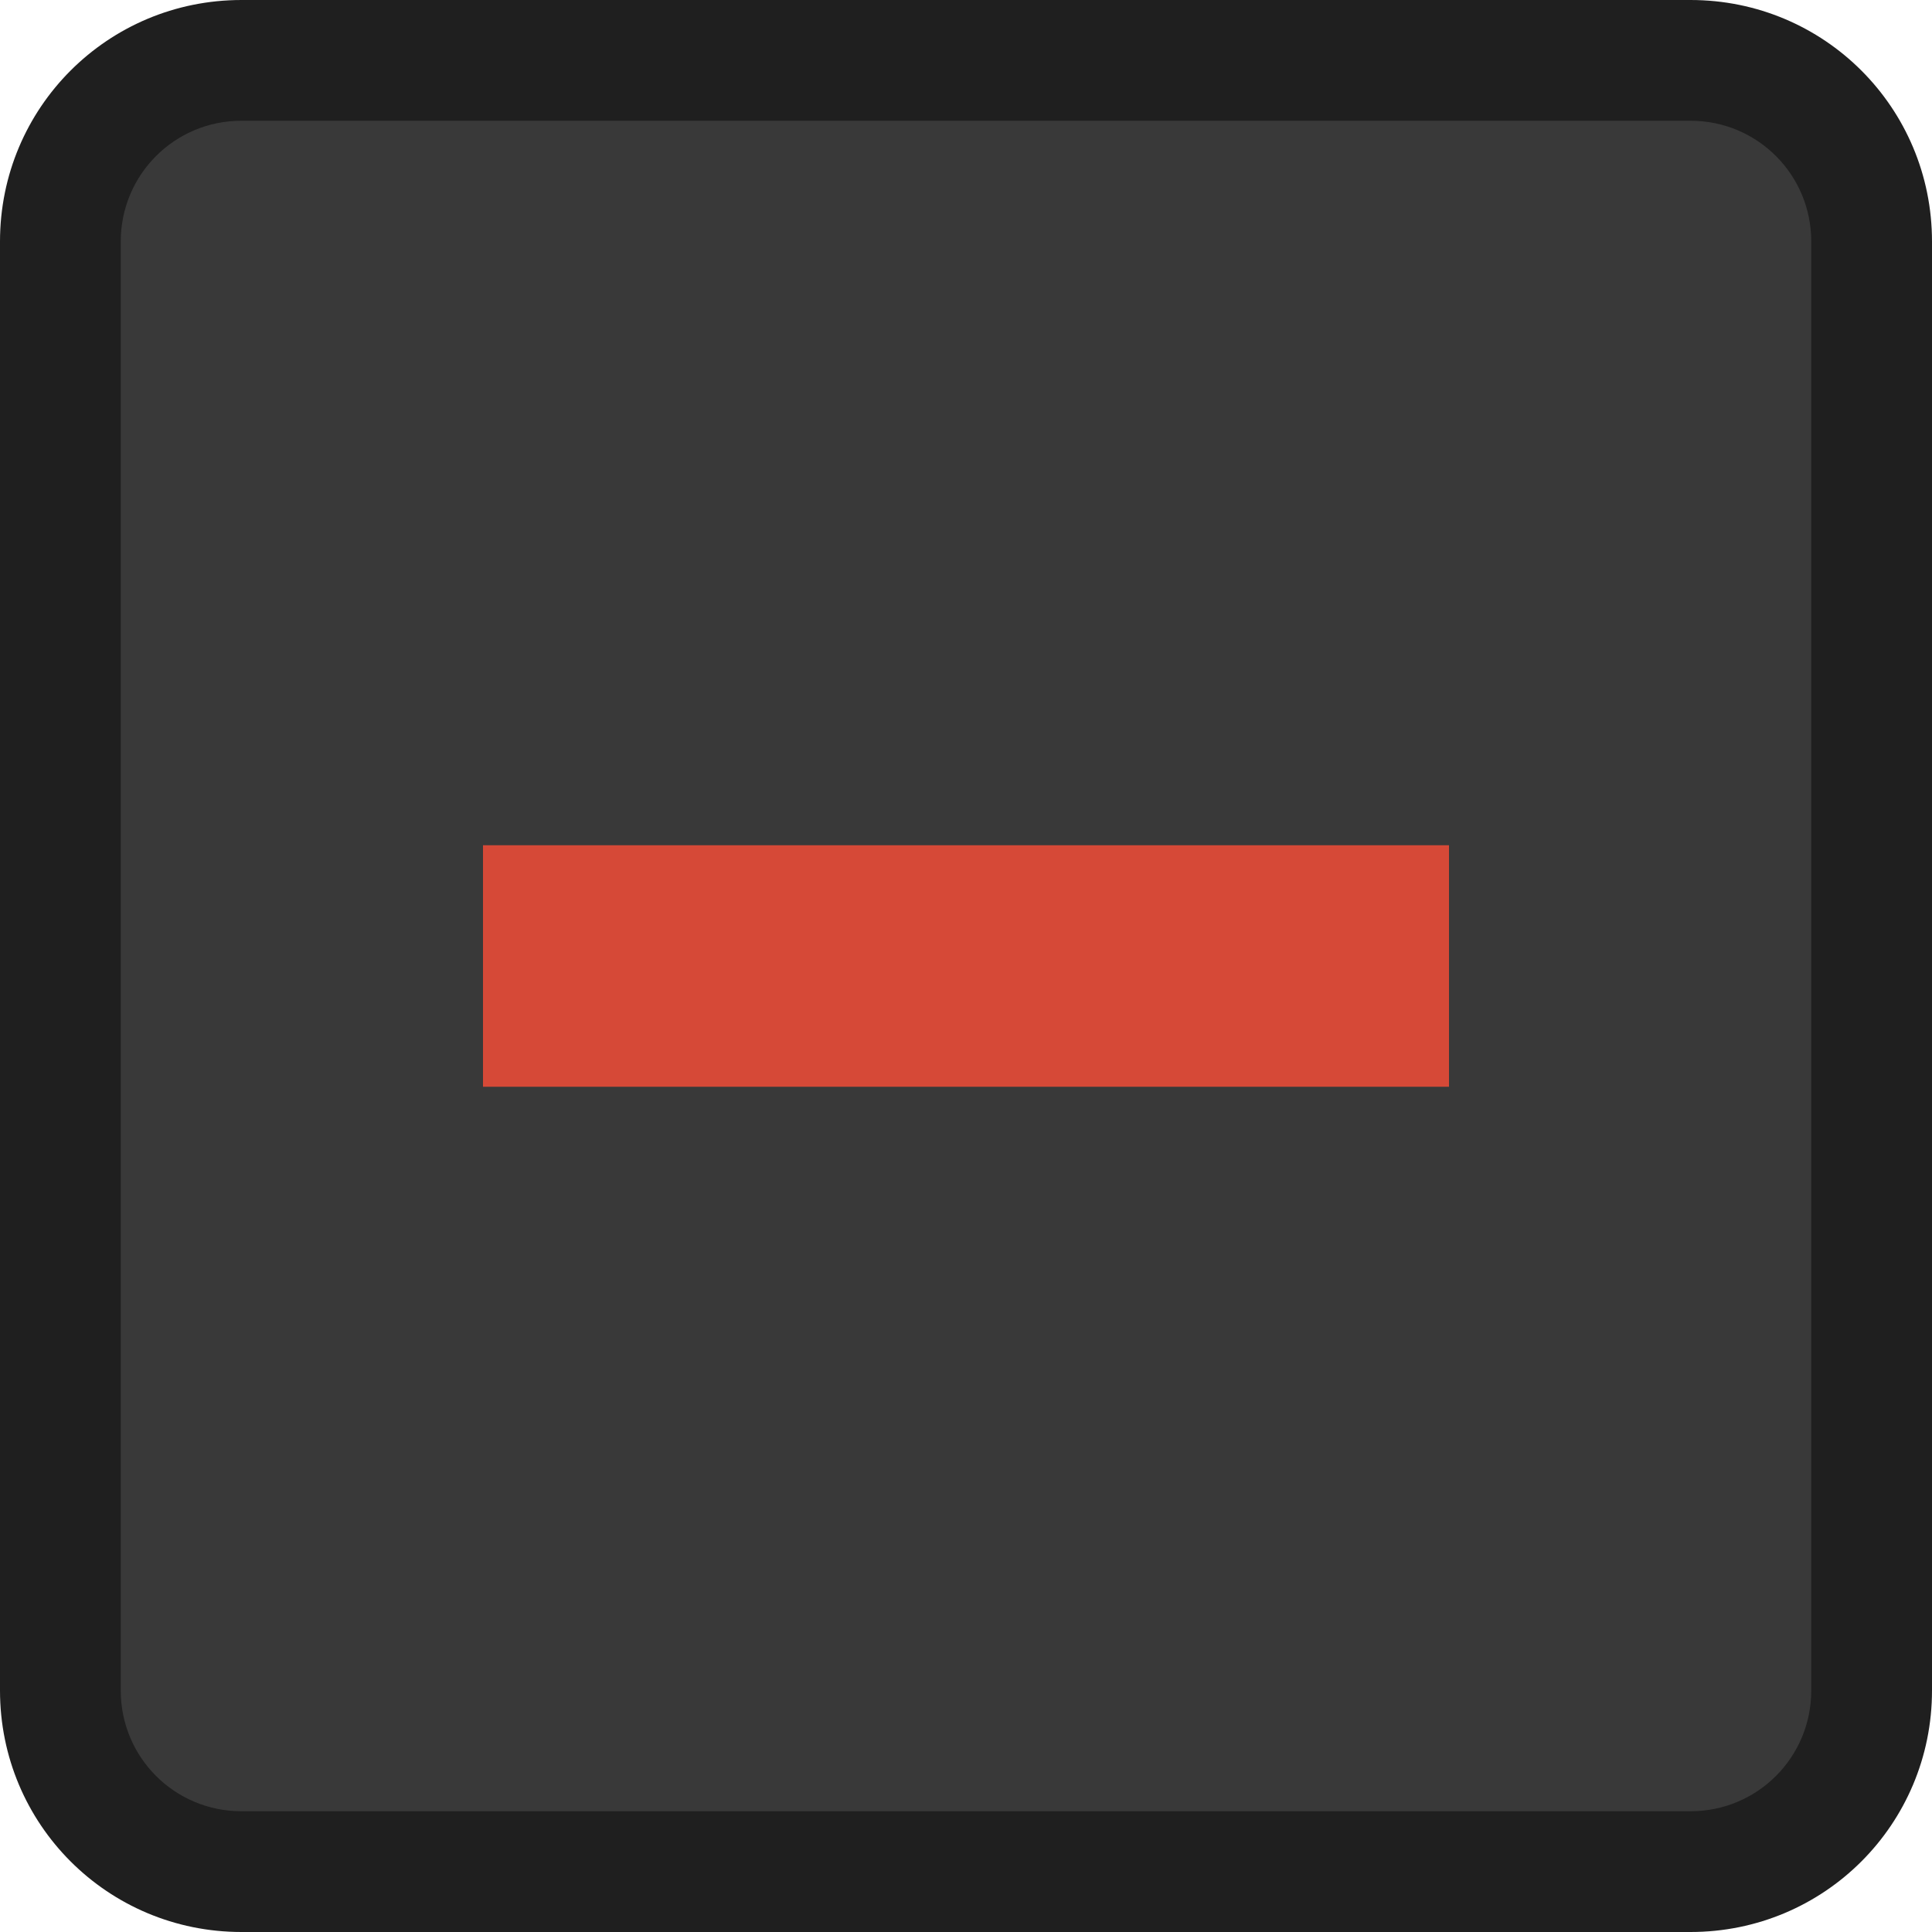
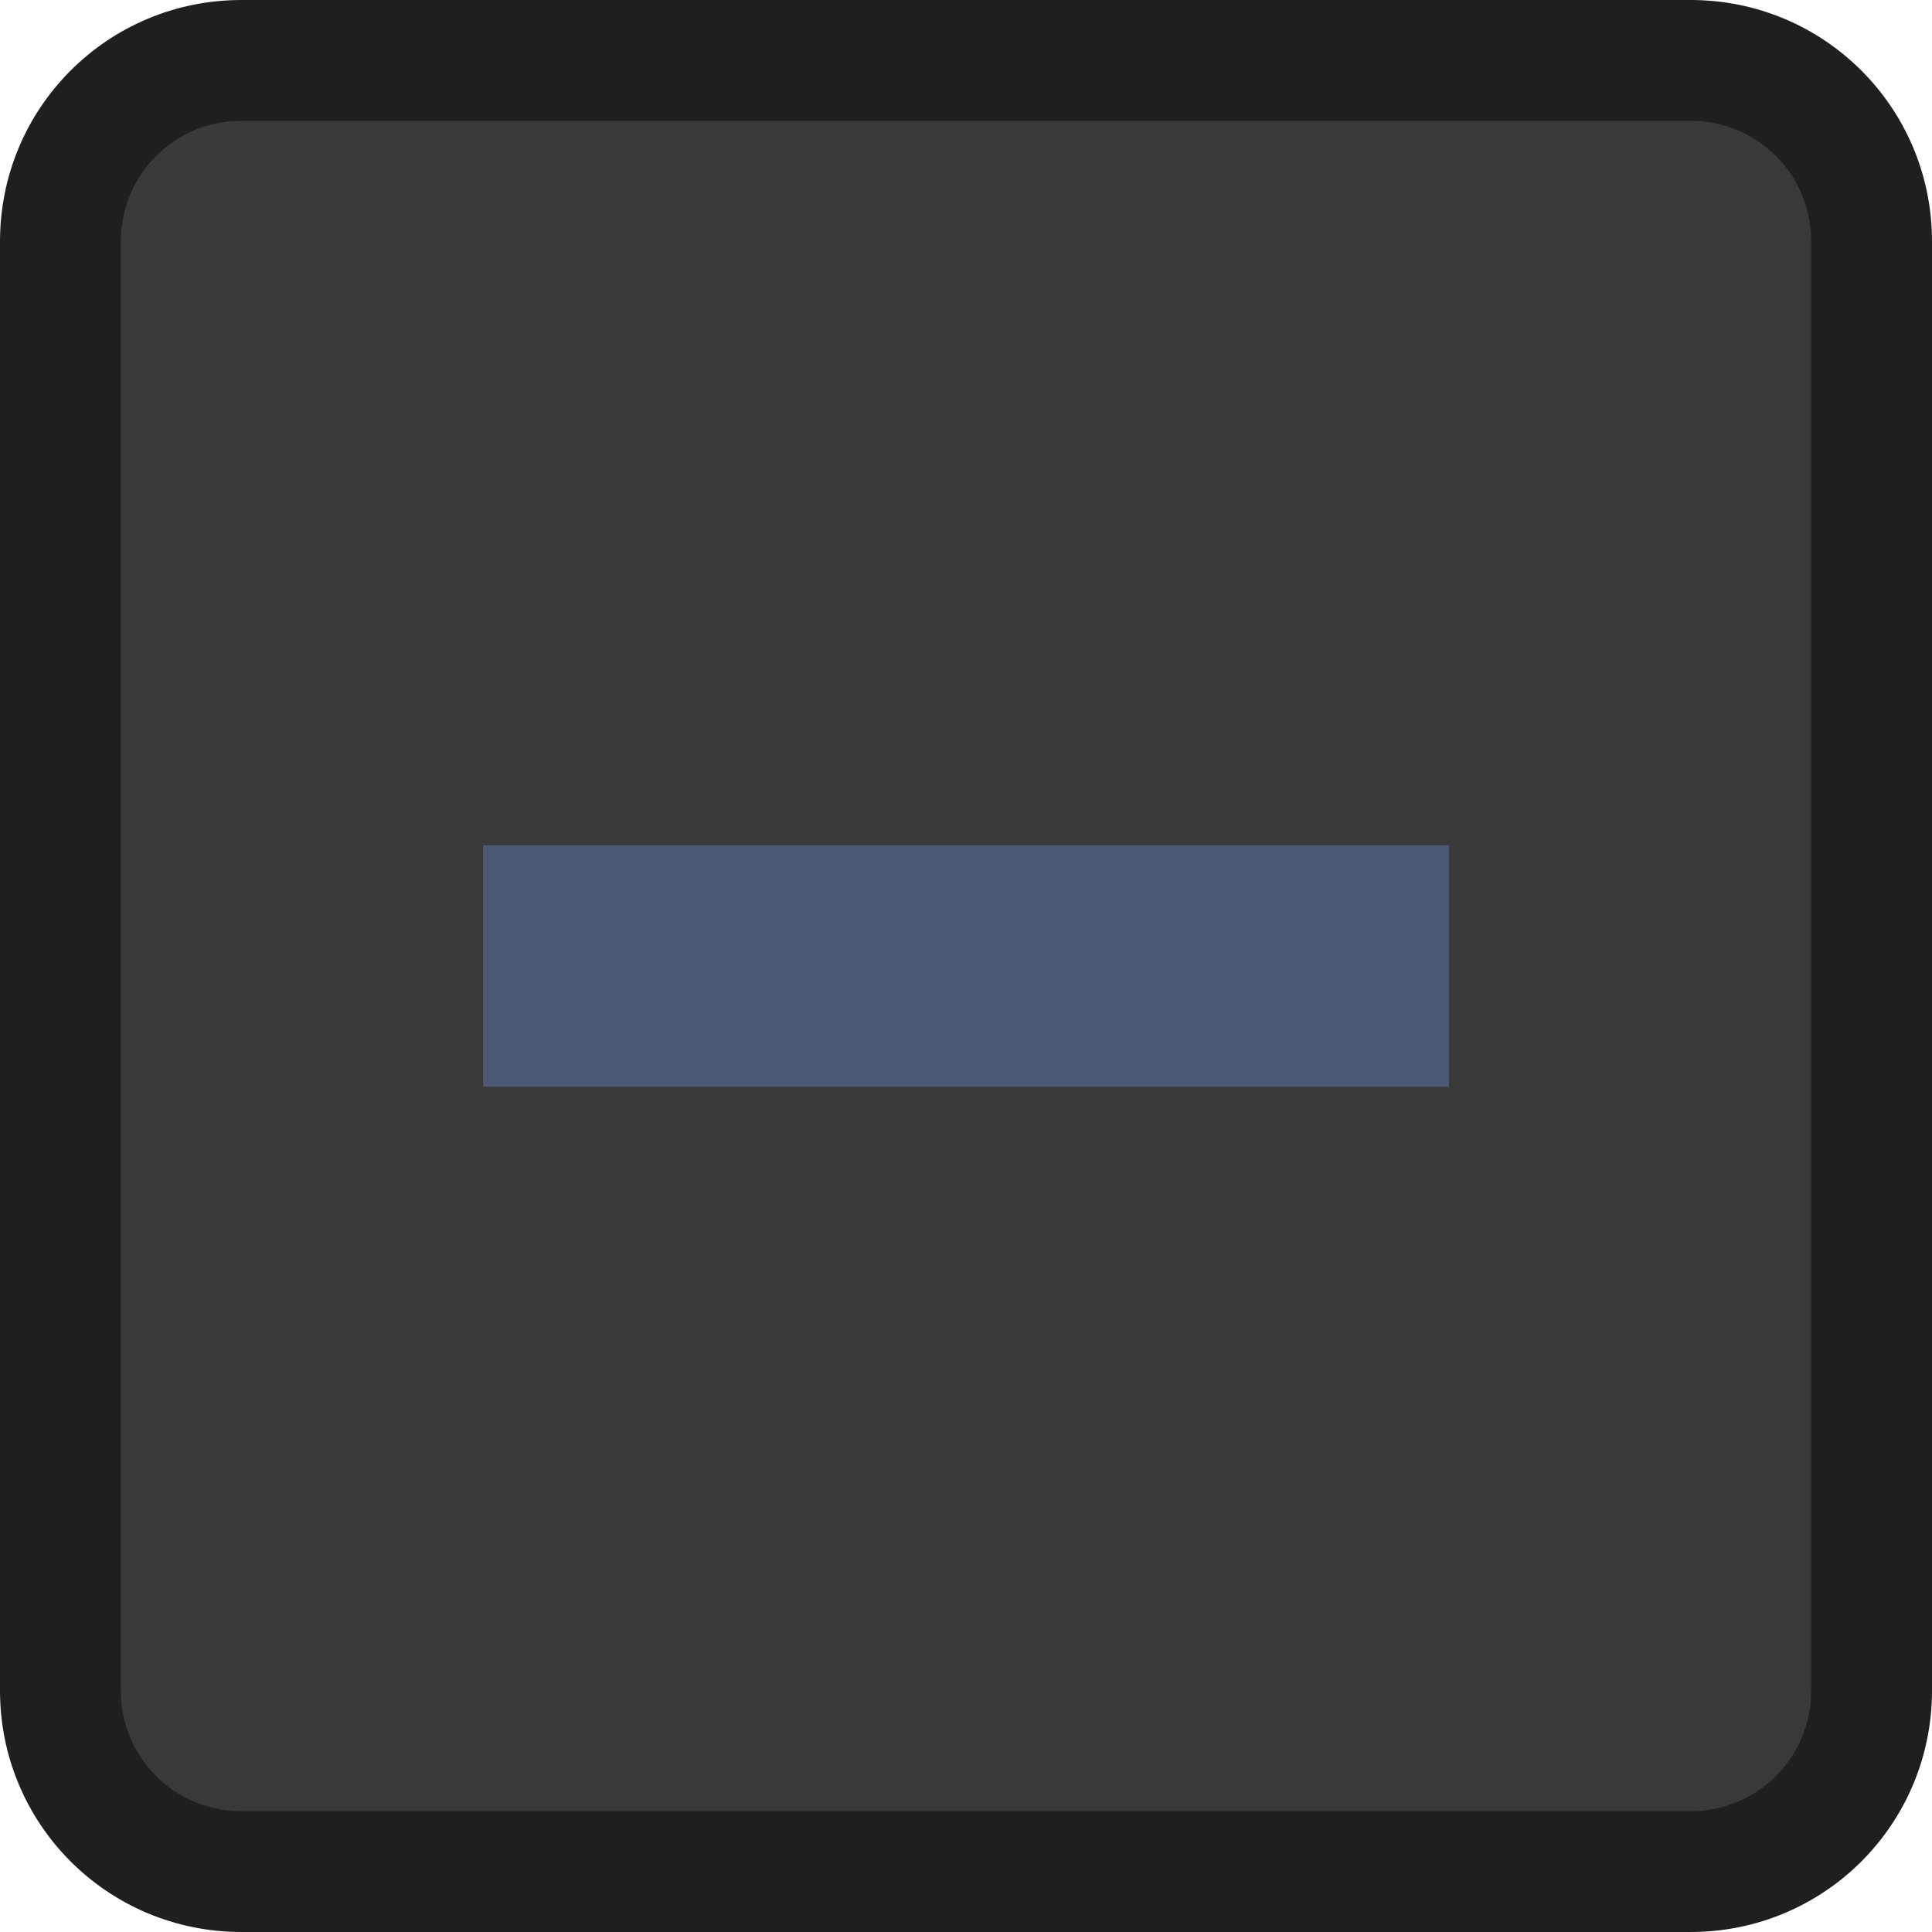
<svg xmlns="http://www.w3.org/2000/svg" viewBox="0 0 16 16">
  <g transform="translate(0 -1036.362)">
    <rect width="14.821" x=".621" y="1037.046" rx="1" height="14.758" style="fill:#393939" />
    <path style="fill:#1f1f1f" d="M 2 0 C 0.892 0 3.2526065e-18 0.892 0 2 L 0 14 C 0 15.108 0.892 16 2 16 L 14 16 C 15.108 16 16 15.108 16 14 L 16 2 C 16 0.892 15.108 3.2526065e-18 14 0 L 2 0 z M 2 1 L 14 1 C 14.554 1 15 1.446 15 2 L 15 14 C 15 14.554 14.554 15 14 15 L 2 15 C 1.446 15 1 14.554 1 14 L 1 2 C 1 1.446 1.446 1 2 1 z " transform="translate(0 1036.362)" />
-     <rect width="8" x="4" y="1043.362" height="2" style="fill:#d64937" />
+     <rect width="8" x="4" y="1043.362" height="2" style="fill:#4b5871" />
  </g>
</svg>
